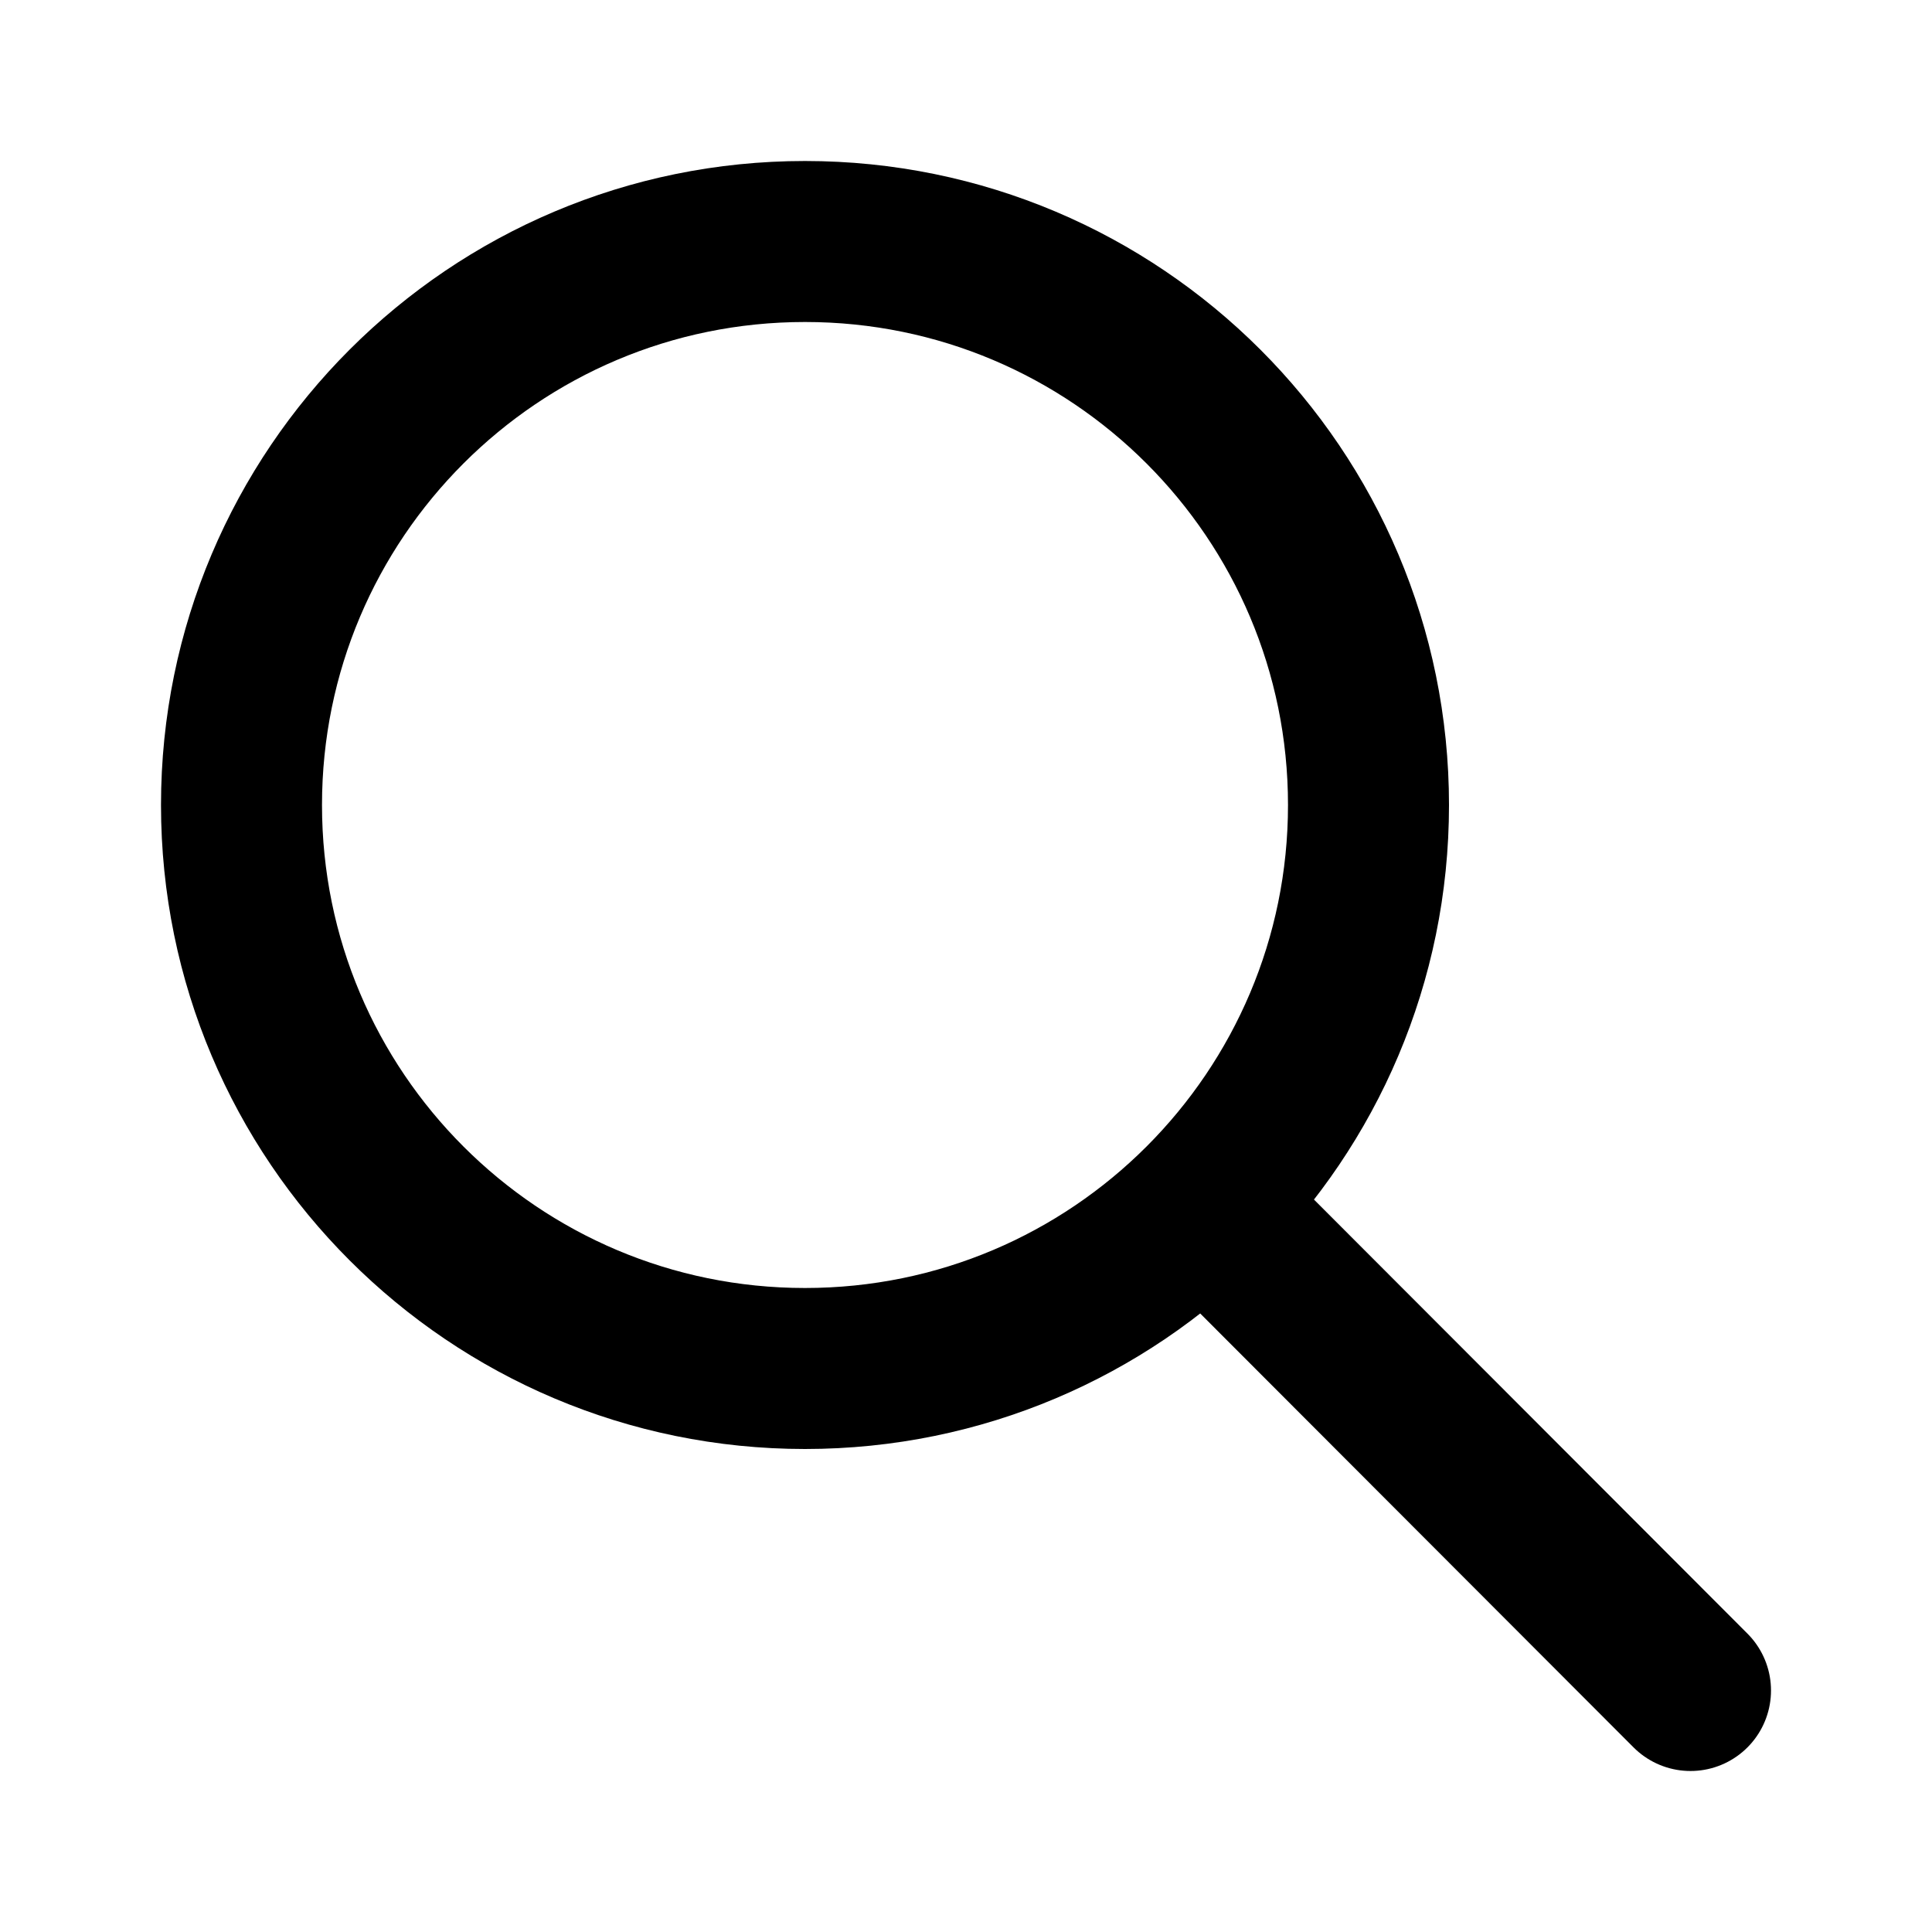
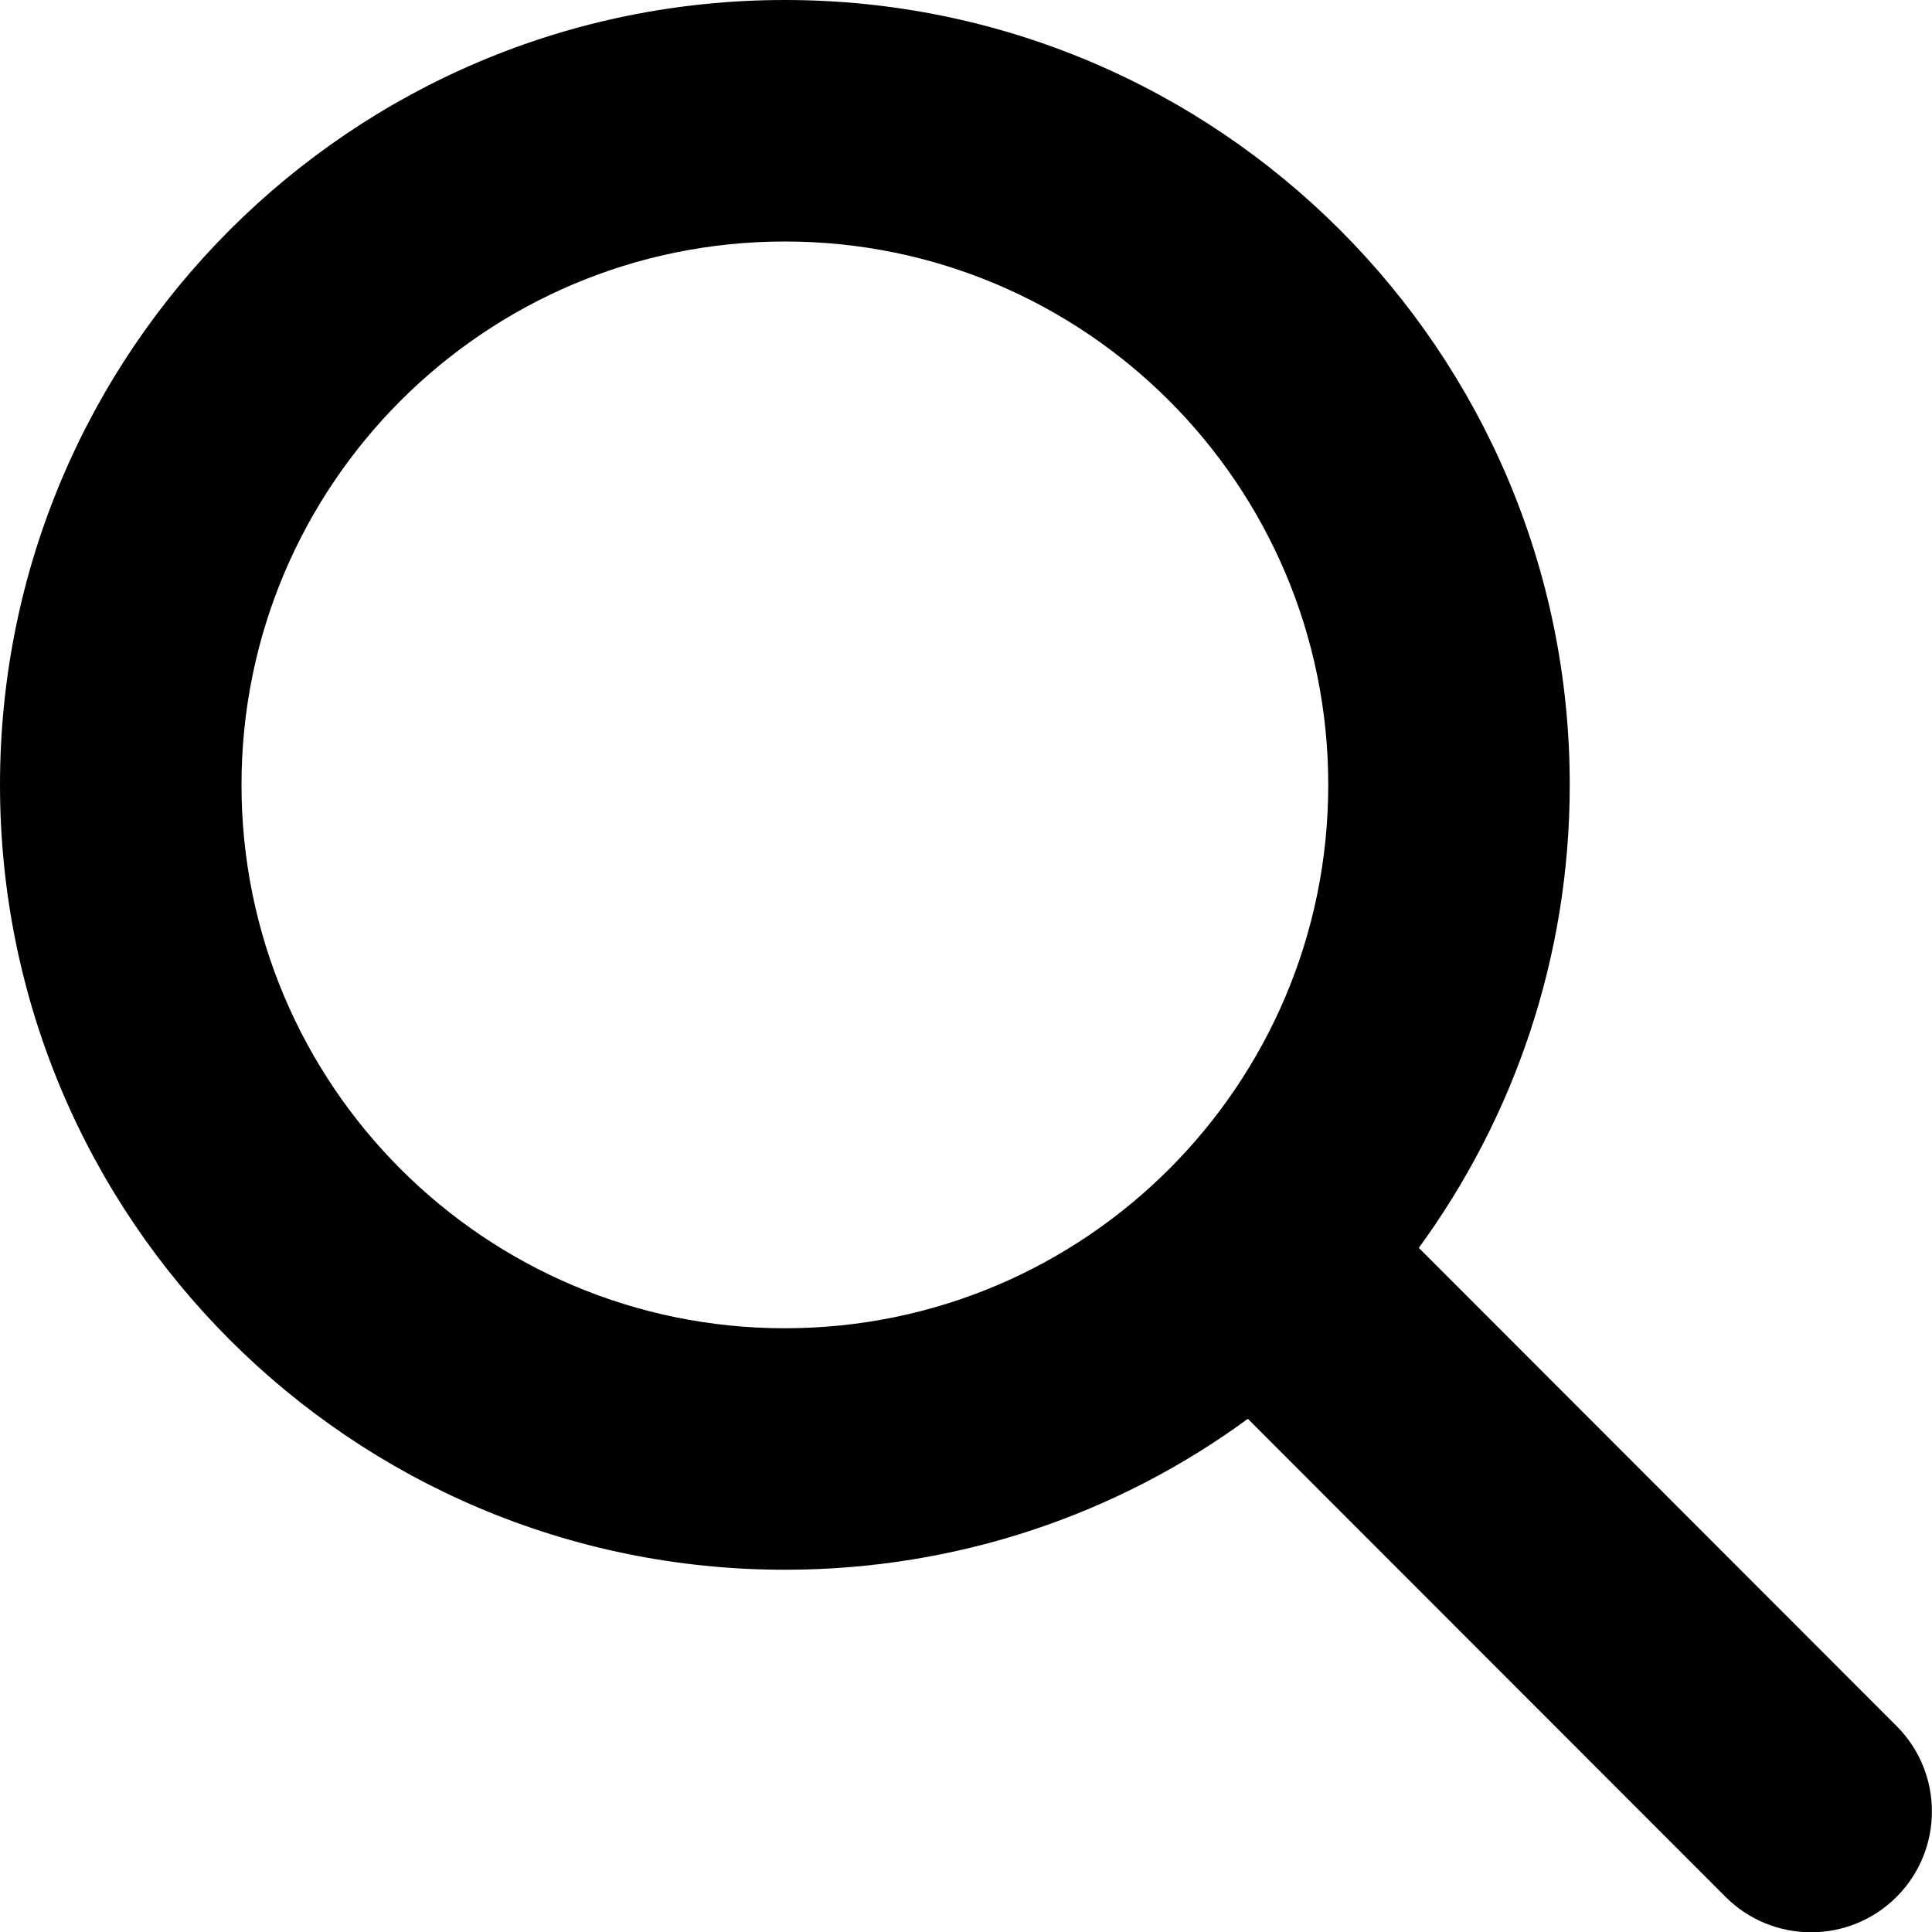
- <svg xmlns="http://www.w3.org/2000/svg" width="800px" height="800px" viewBox="0 0 24 24" fill="none">
-   <path d="M14.954 14.946L21 21M17 10C17 13.866 13.866 17 10 17C6.134 17 3 13.866 3 10C3 6.134 6.134 3 10 3C13.866 3 17 6.134 17 10Z" stroke="#000000" stroke-width="2" stroke-linecap="round" stroke-linejoin="round" />
+ <svg xmlns="http://www.w3.org/2000/svg" viewBox="0 0 512 512">
+   <path d="M416 208c0 45.9-14.9 88.3-40 122.7L502.6 457.4c12.5 12.5 12.5 32.8 0 45.3s-32.8 12.5-45.3 0L330.7 376c-34.4 25.2-76.8 40-122.7 40C93.1 416 0 322.9 0 208S93.1 0 208 0S416 93.1 416 208zM208 352a144 144 0 1 0 0-288 144 144 0 1 0 0 288z" />
</svg>
